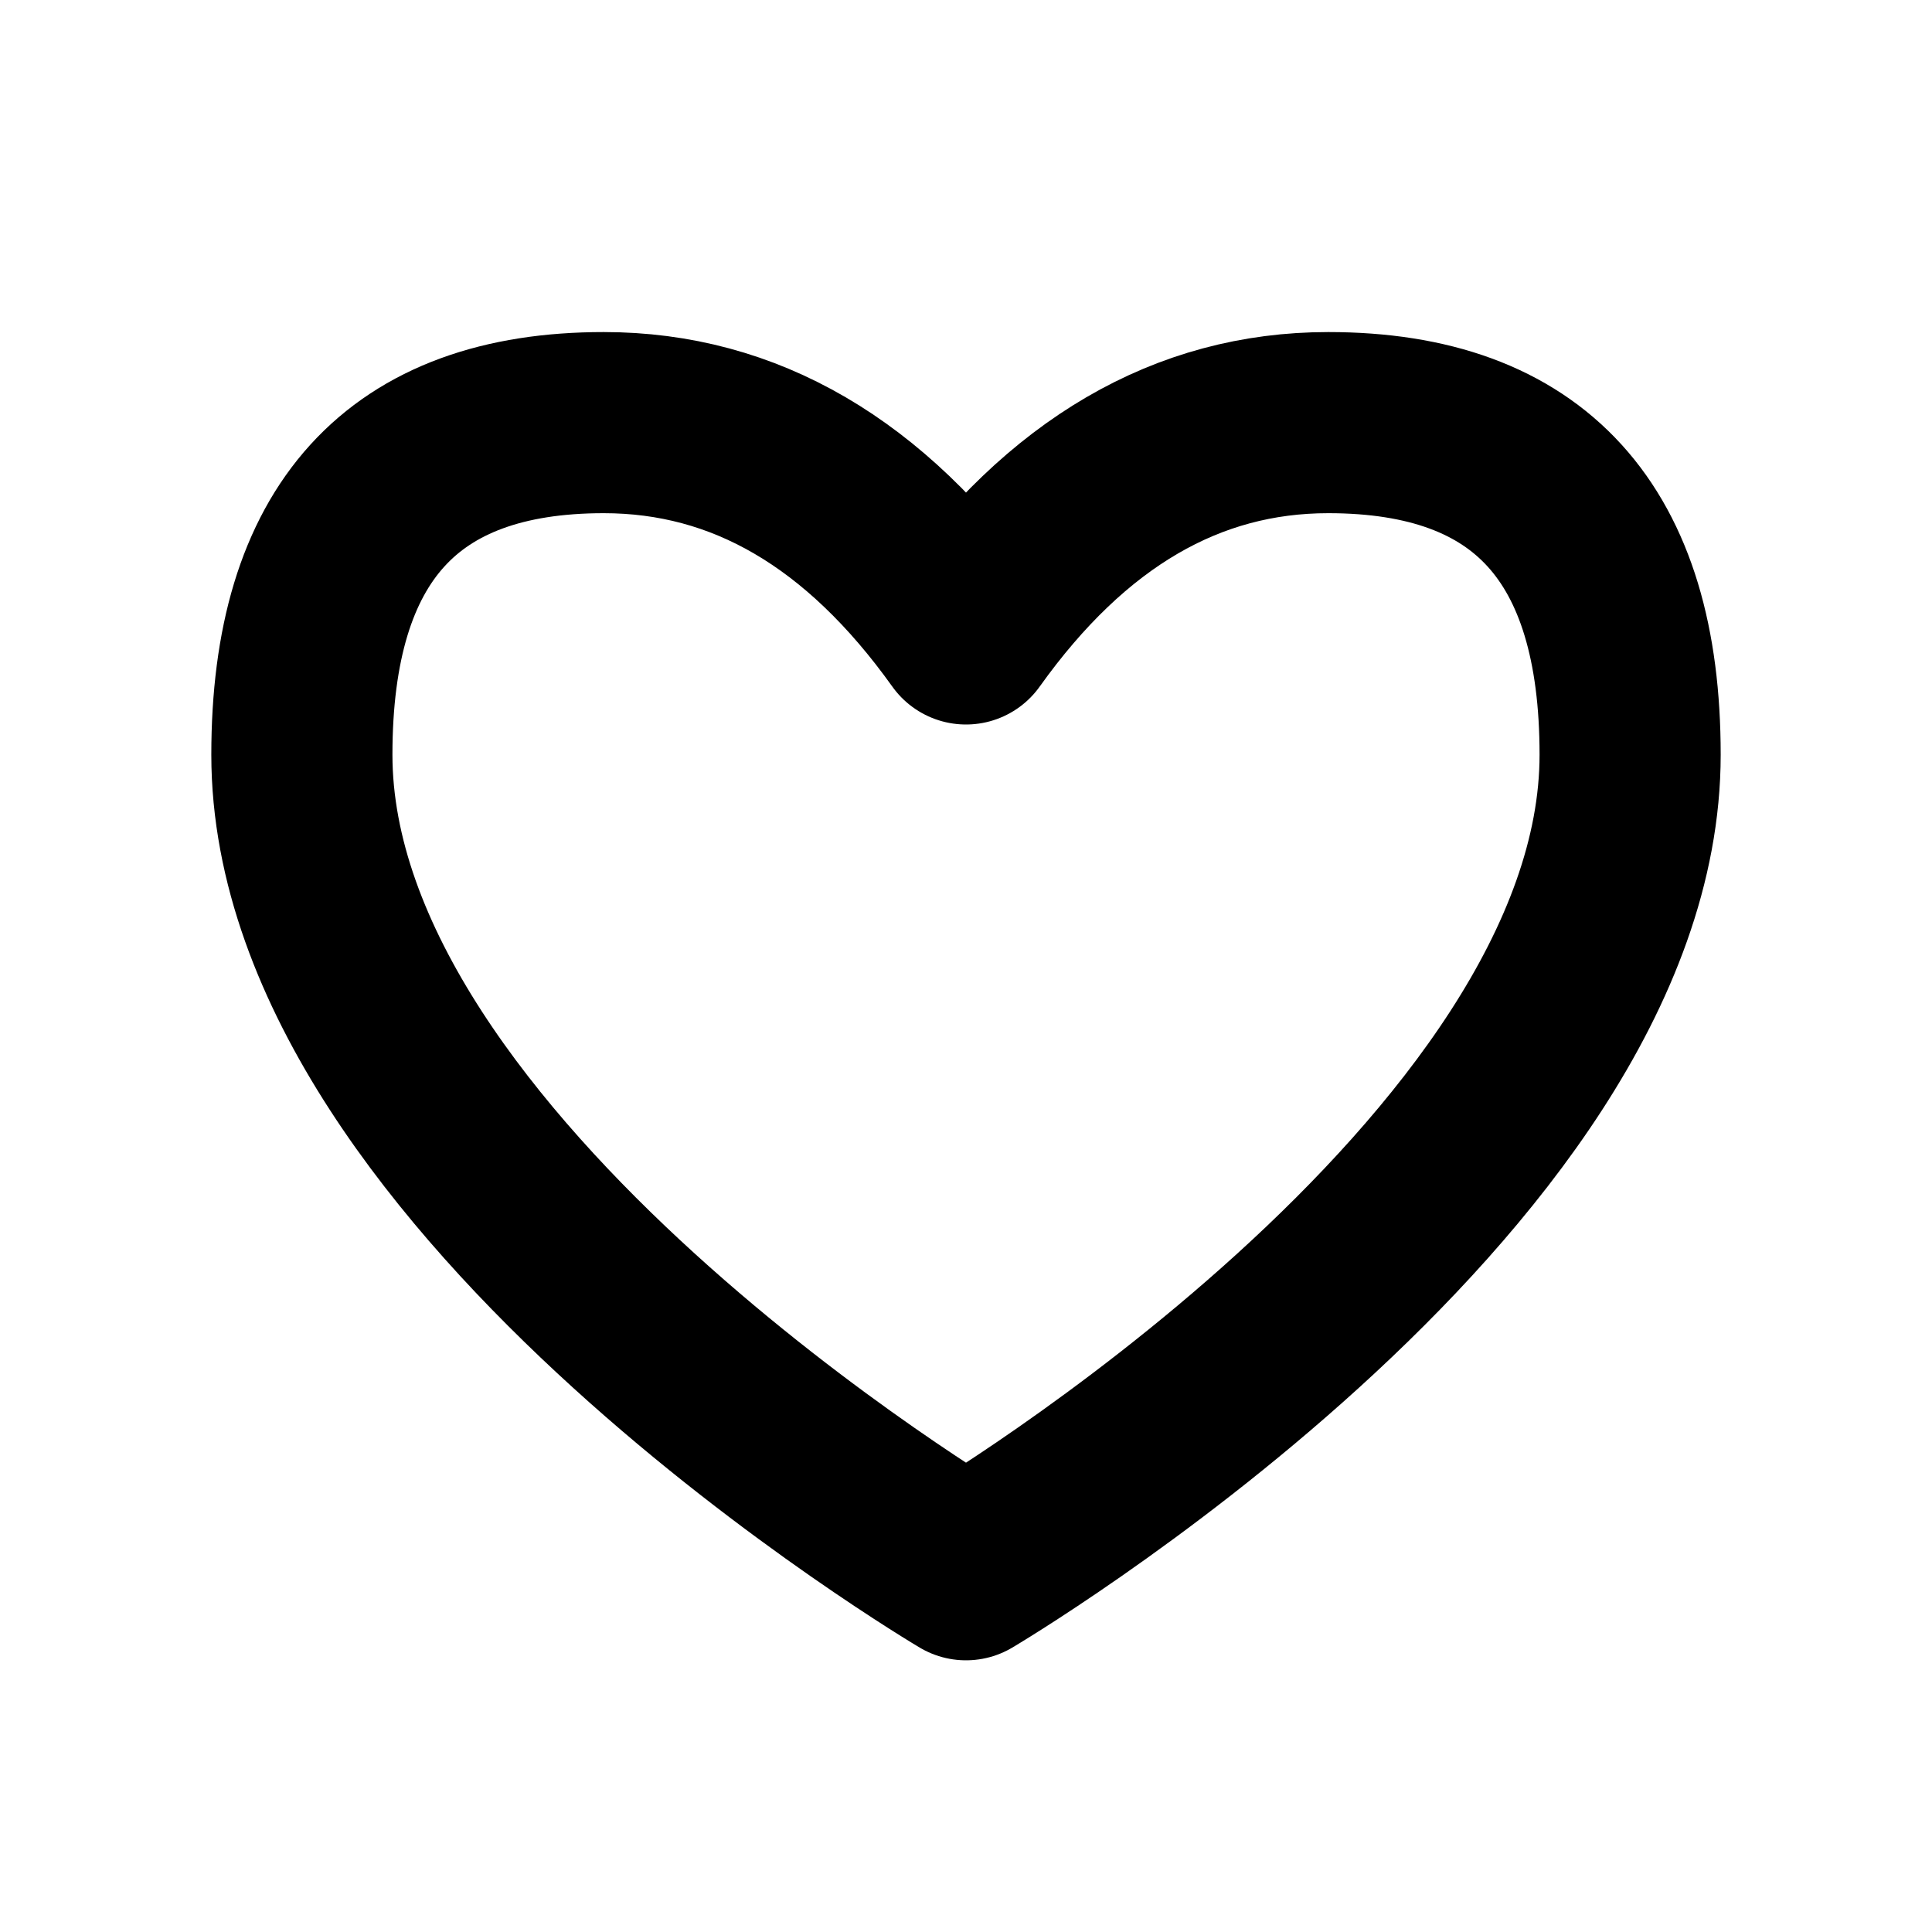
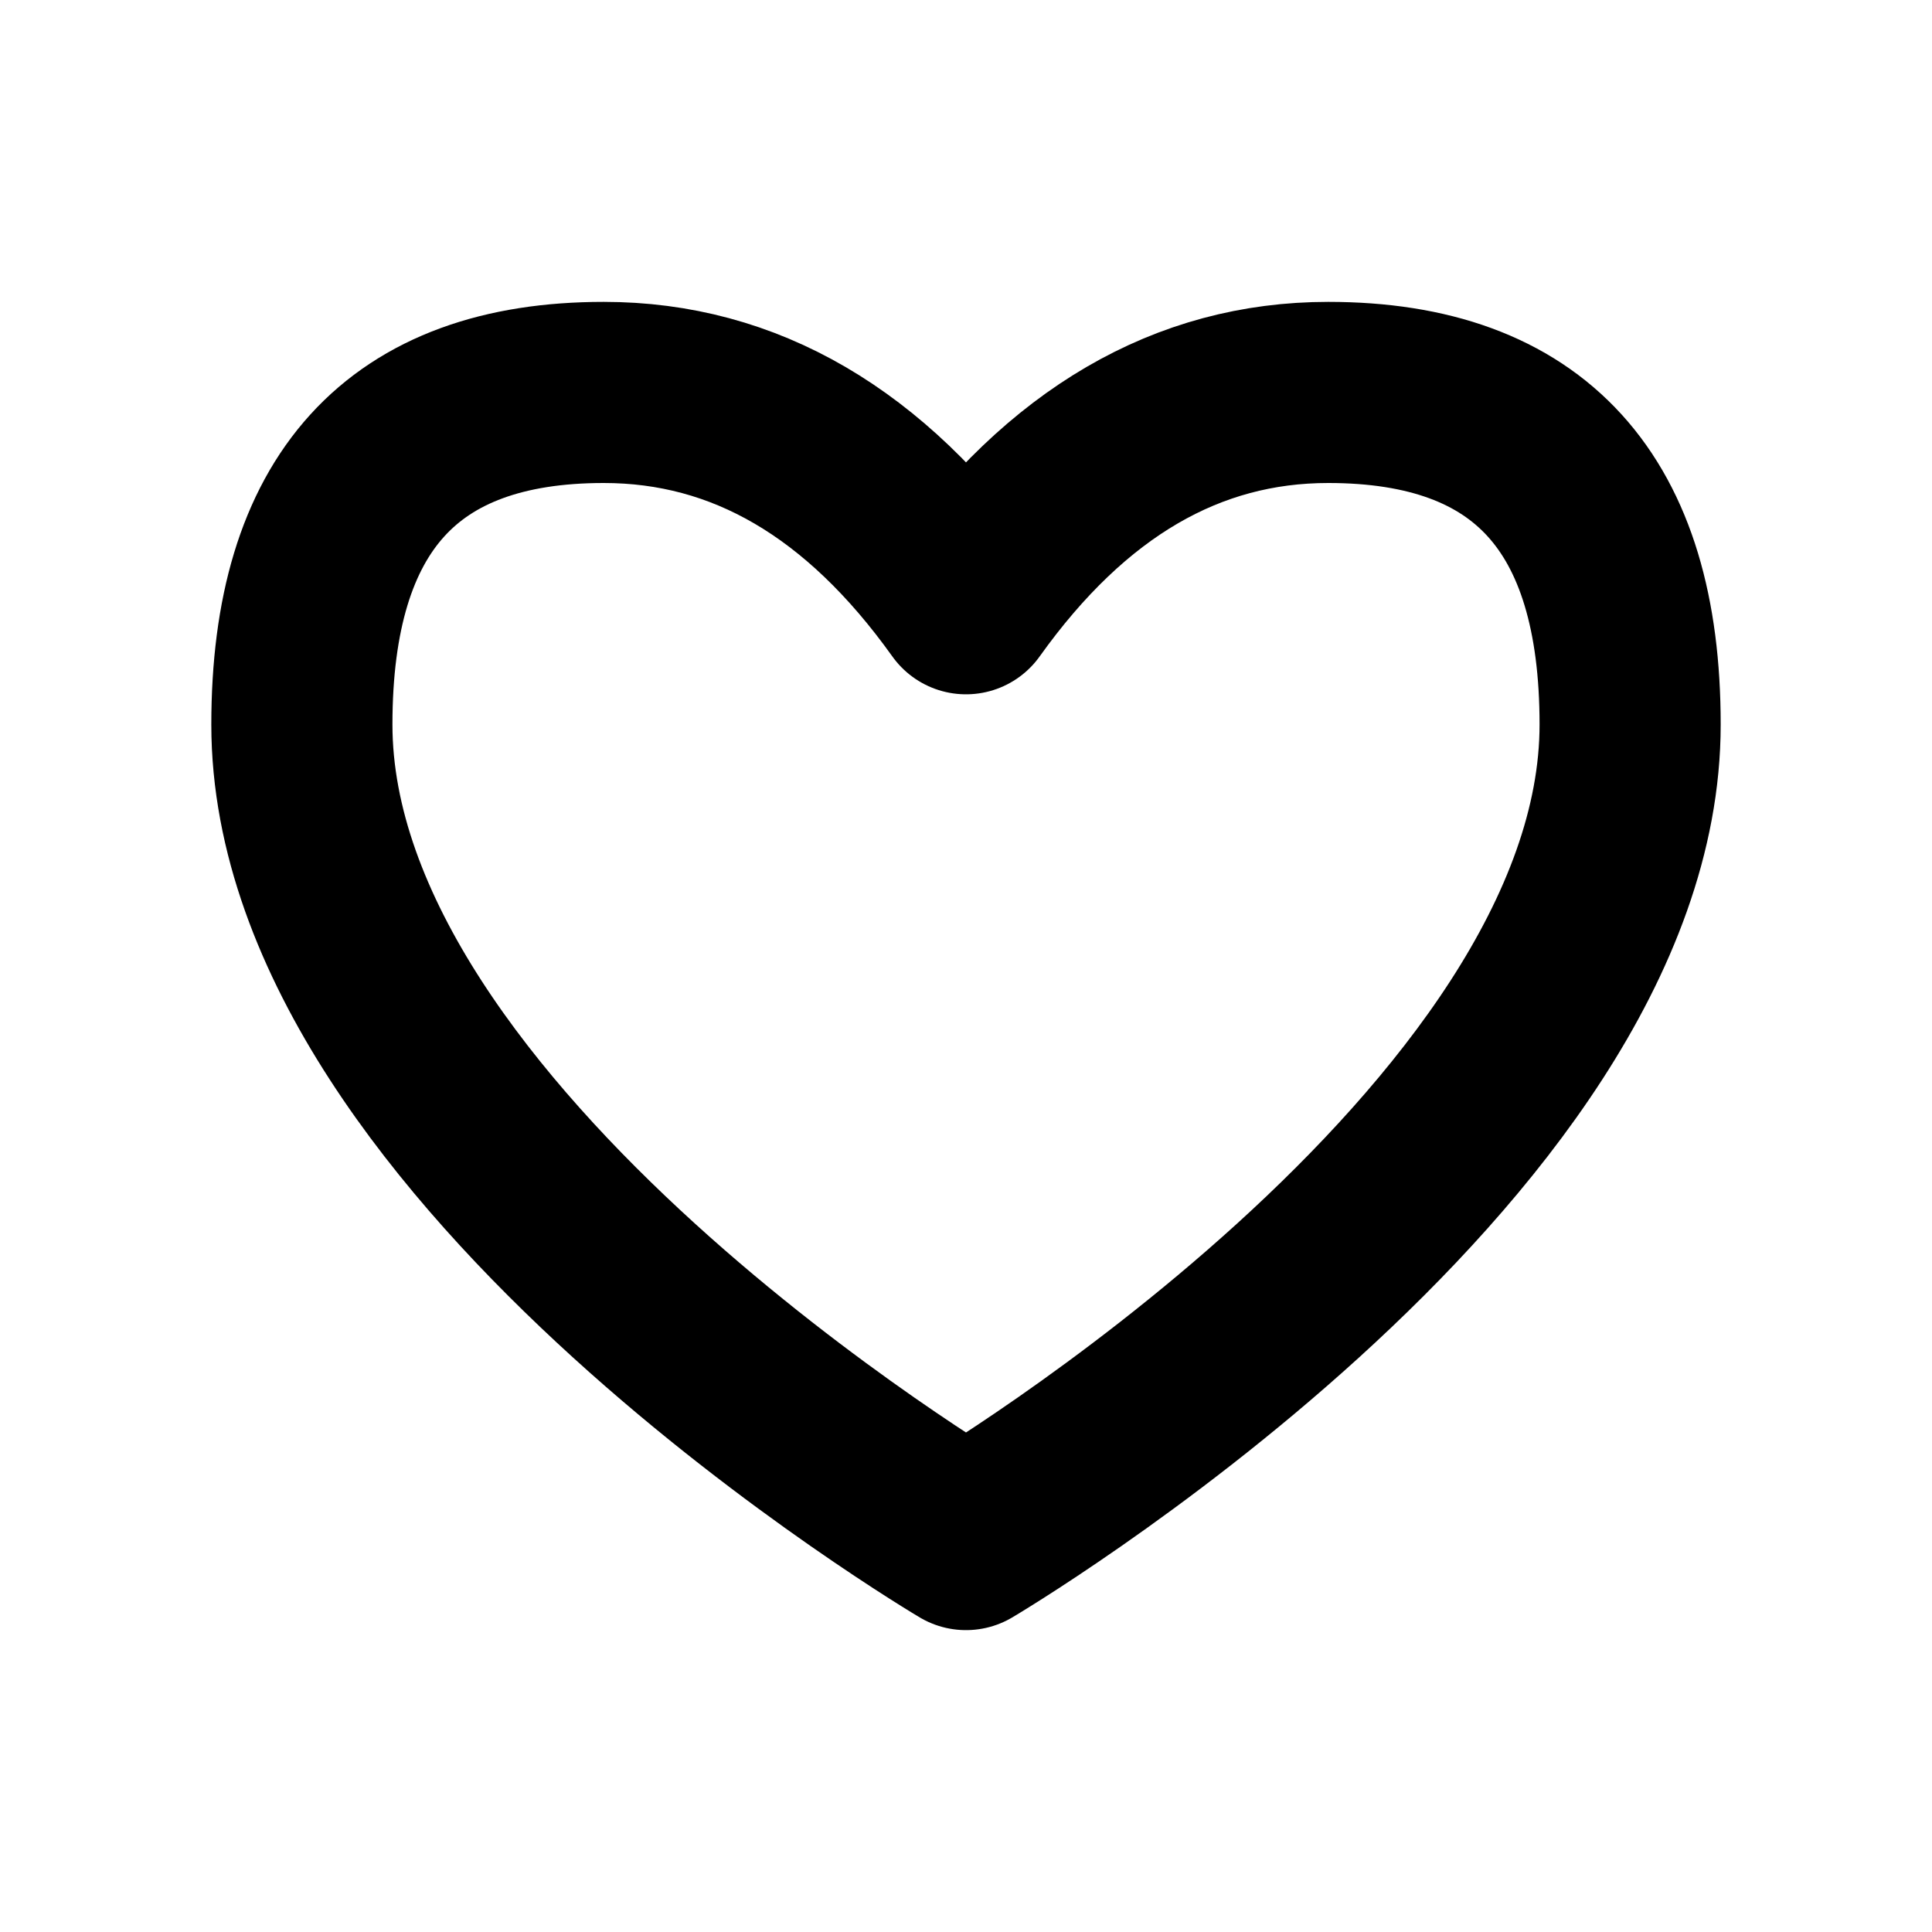
<svg xmlns="http://www.w3.org/2000/svg" viewBox="0 0 32 32" fill="none">
-   <path d="M16 26C16 26 5 19.5 5 12.5Q5 7 10 7Q13.5 7 16 10.5Q18.5 7 22 7Q27 7 27 12.5C27 19.5 16 26 16 26Z" stroke="currentColor" stroke-width="3" stroke-linecap="round" stroke-linejoin="round" />
+   <g transform="translate(0 -.5)">
+     <path d="M16 26C16 26 5 19.5 5 12.5Q5 7 10 7Q13.5 7 16 10.5Q18.5 7 22 7Q27 7 27 12.5C27 19.5 16 26 16 26Z" stroke="currentColor" stroke-width="3" stroke-linecap="round" stroke-linejoin="round" />
+   </g>
</svg>
